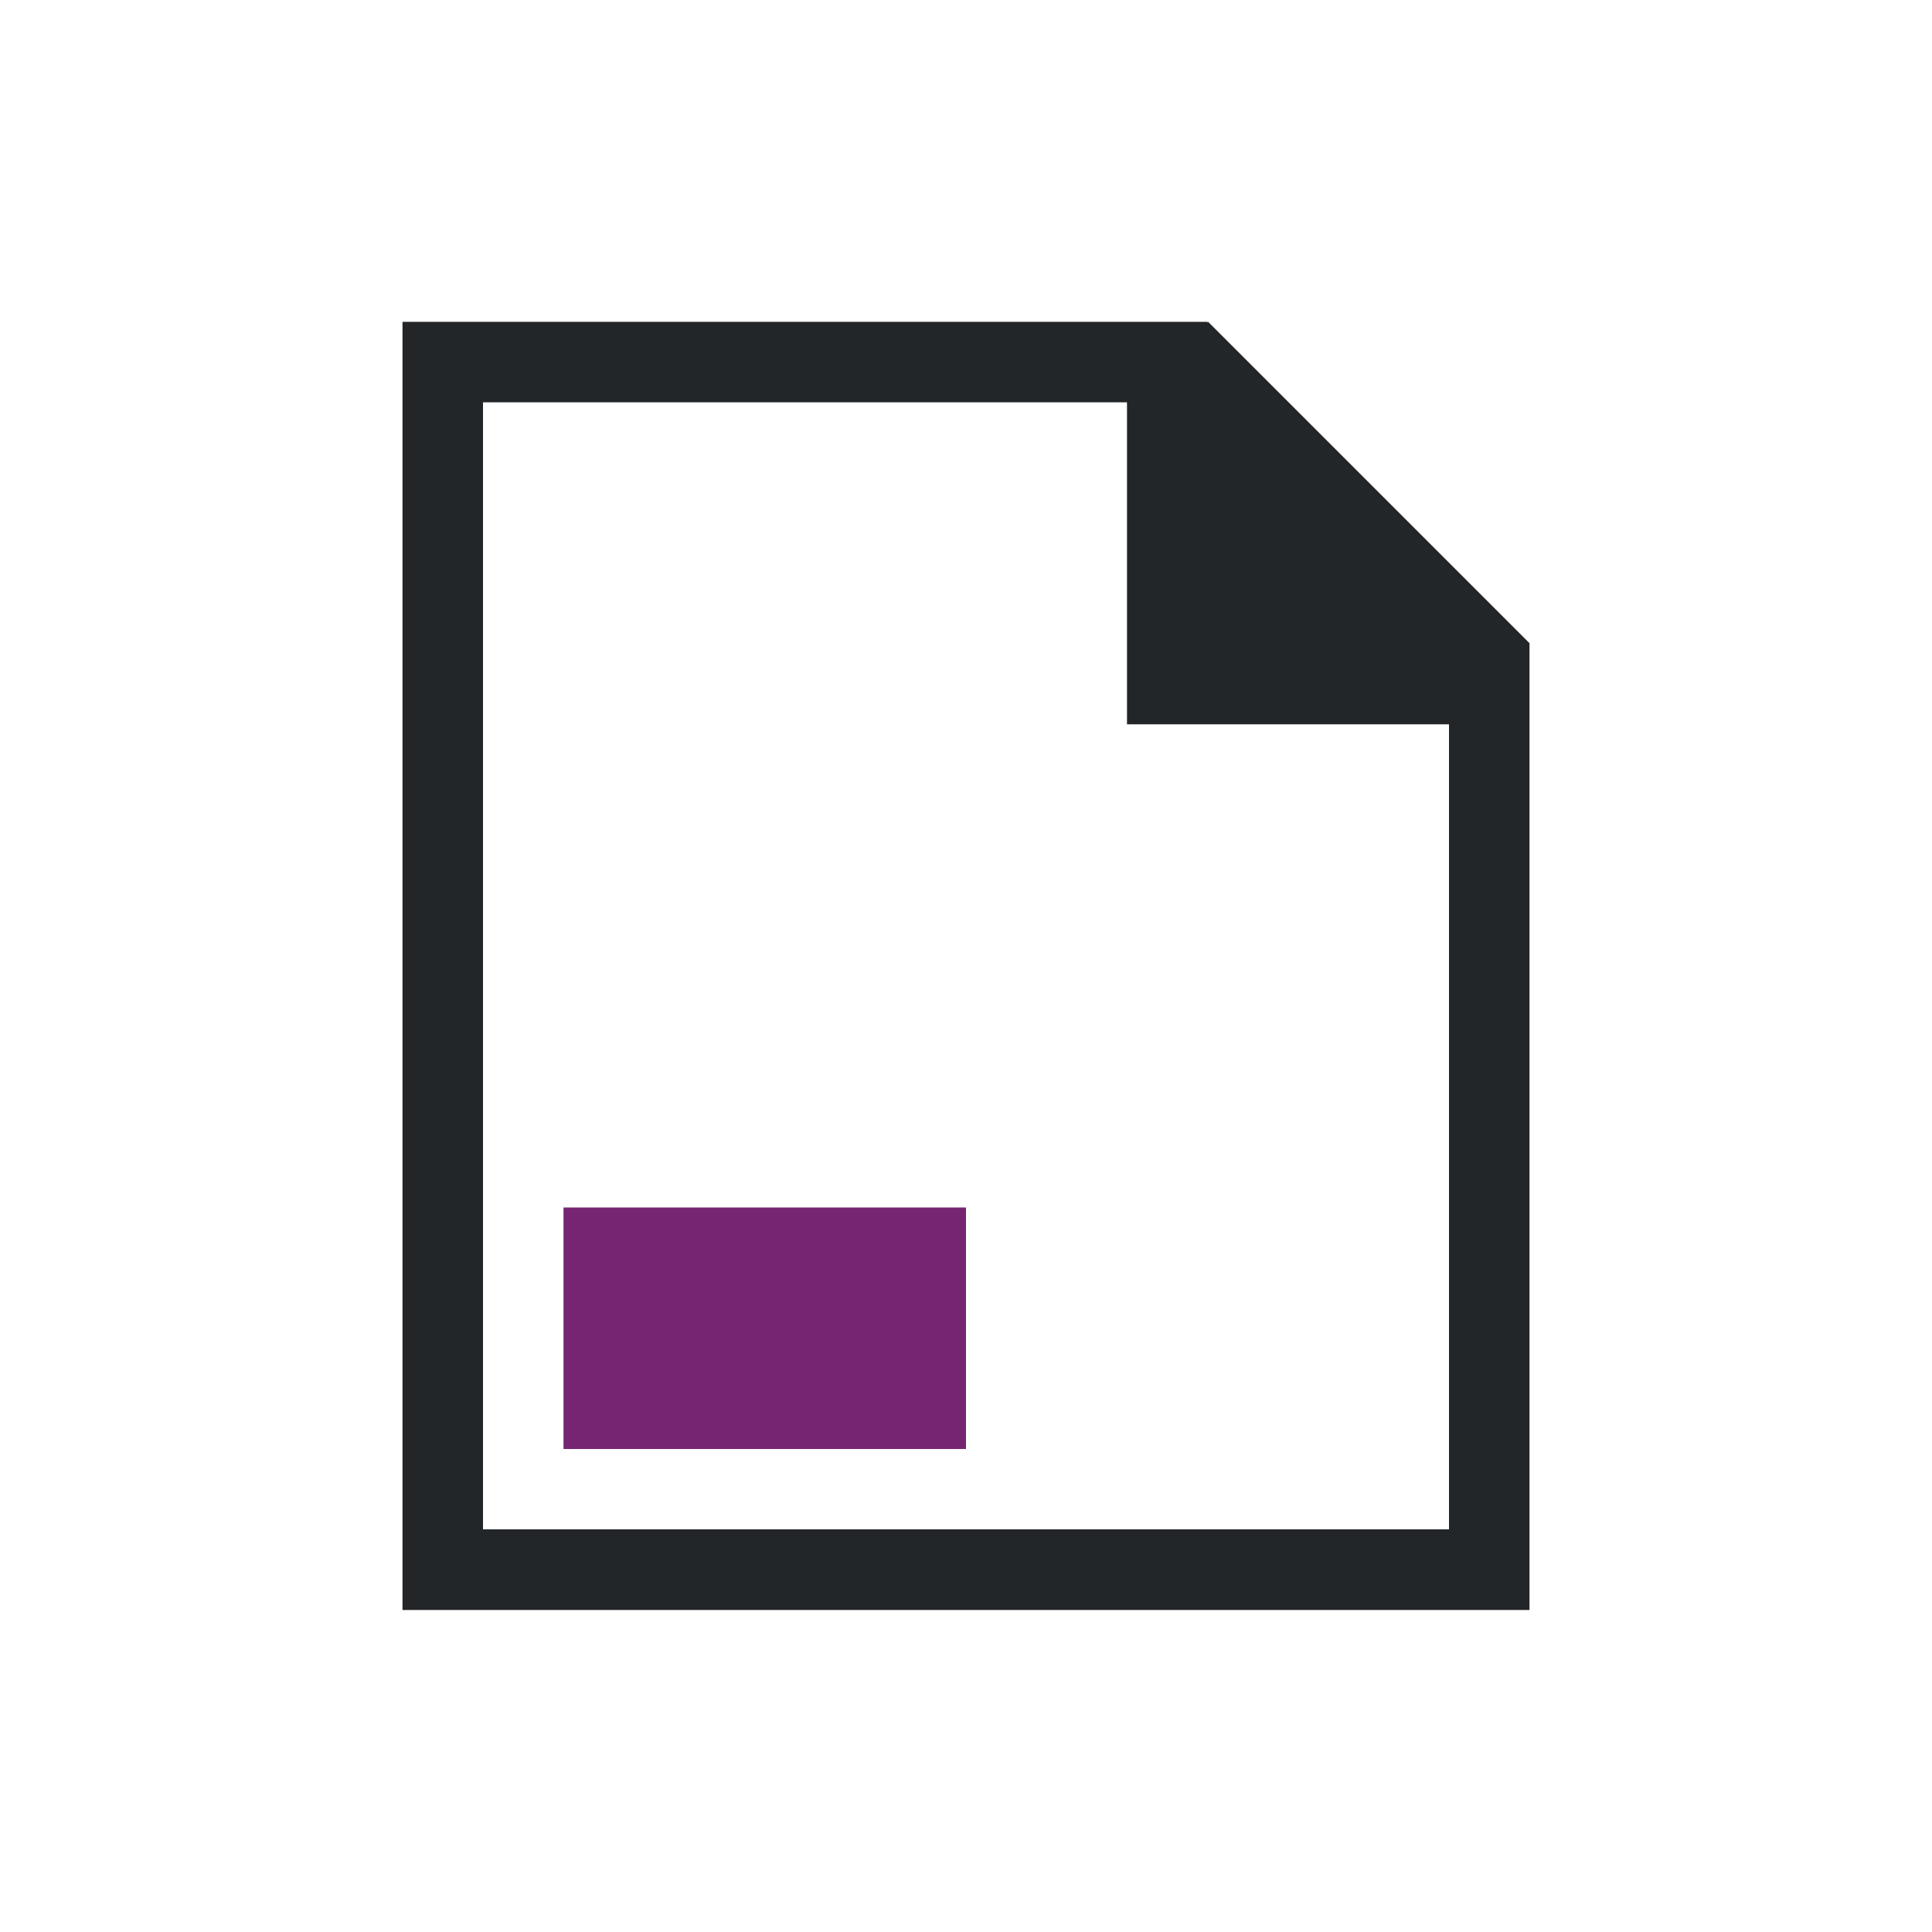
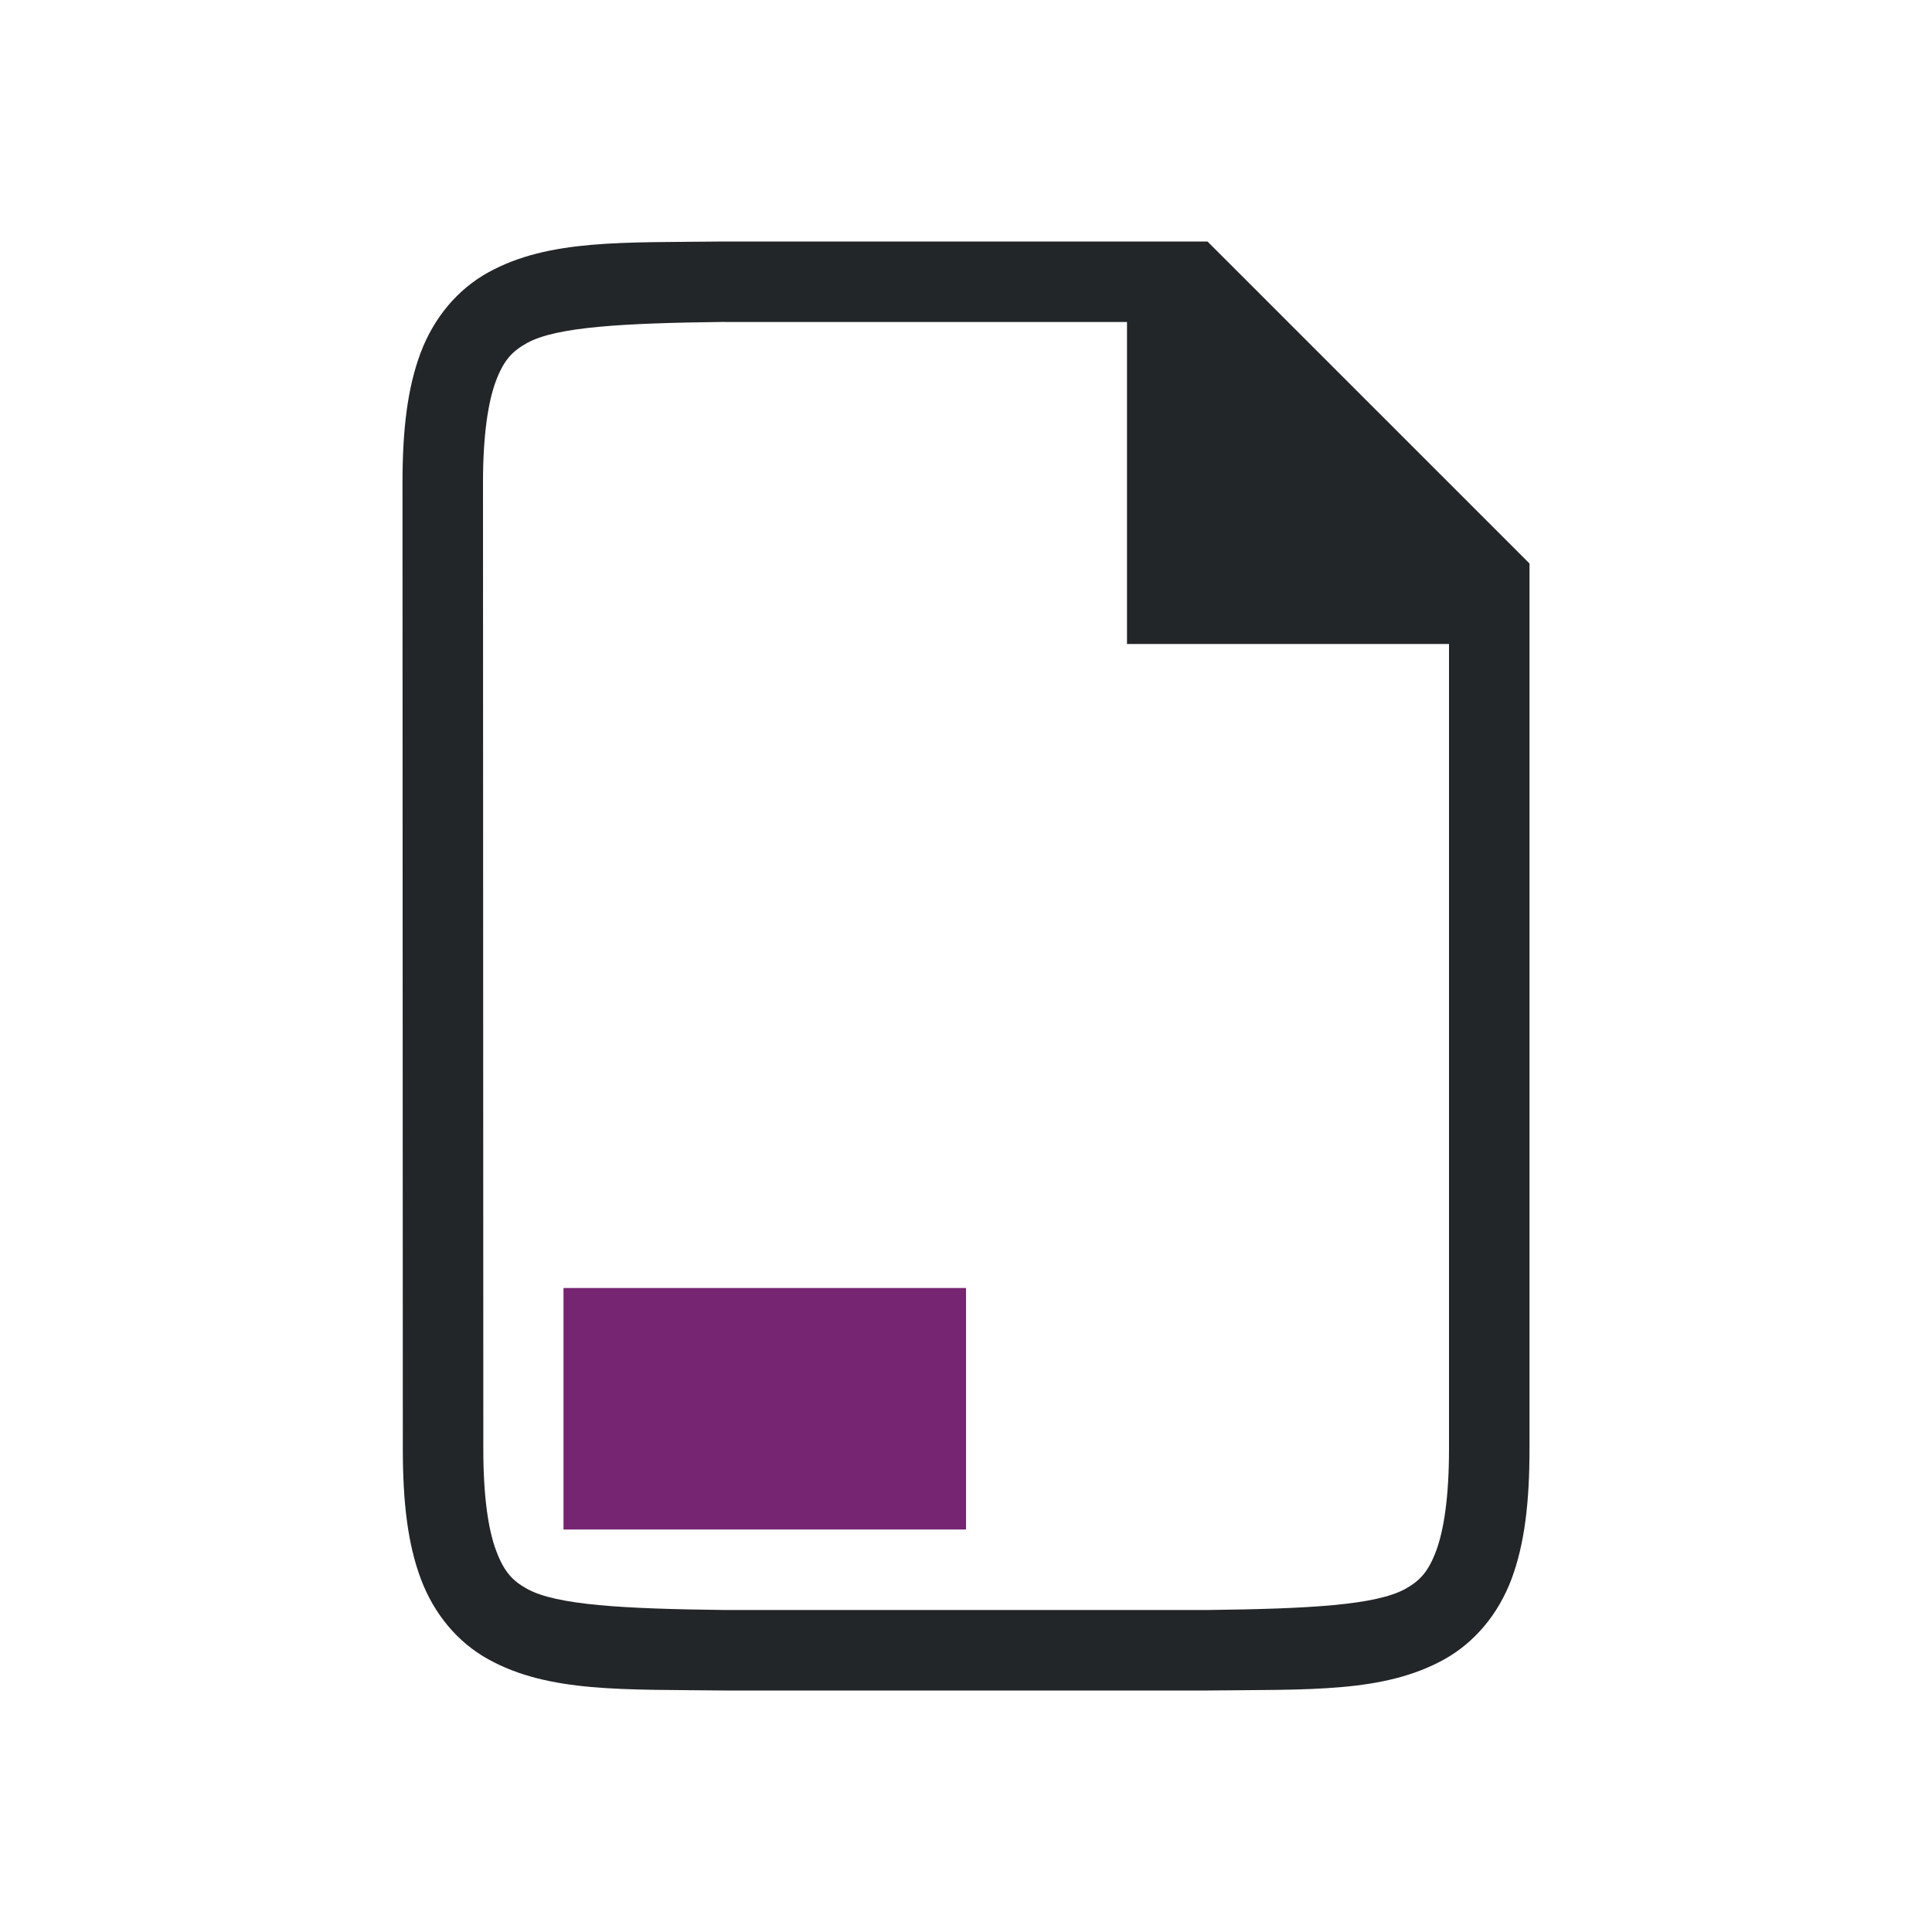
- <svg xmlns="http://www.w3.org/2000/svg" viewBox="0 0 24 24">
-   <path d="m5 3.998v16.0.002h1 12 1v-10.594-1.406-.01l-3.992-3.992-.008.01v-.01h-1-8zm1 1h8v3 1h4v10h-12z" fill="#232629" />
-   <path d="m7 15v3h5v-3z" fill="#762572" />
+ <svg xmlns="http://www.w3.org/2000/svg" viewBox="0 0 24 24" version="1.1" id="svg6">
+   <defs id="defs10" />
+   <path d="m 7,16 v 3 h 5 v -3 z" id="path4" style="fill:#762572" />
+   <path d="m 8.995,3 c -1.258,0.015 -2.179,-0.031 -2.932,0.385 -0.376,0.208 -0.673,0.559 -0.838,0.998 -0.165,0.439 -0.225,0.96 -0.225,1.617 L 5.004,18 c 2.1e-4,0.658 0.06,1.179 0.225,1.617 0.165,0.439 0.462,0.789 0.838,0.996 C 6.819,21.028 7.74,20.985 8.999,21 h 0.002 6.001 0.004 c 1.258,-0.015 2.179,0.031 2.932,-0.385 0.376,-0.208 0.673,-0.559 0.838,-0.998 C 18.94,19.179 19,18.658 19,18 L 19,7 l -4,-4 H 8.998 Z m 0.006,1 H 14 v 4 h 4 L 18,18 c -1.5e-5,0.592 -0.063,1.006 -0.16,1.266 -0.098,0.26 -0.201,0.371 -0.385,0.473 C 17.089,19.94 16.258,19.985 14.999,20 h -5.989 -0.006 c -1.259,-0.015 -2.089,-0.06 -2.455,-0.262 -0.183,-0.101 -0.287,-0.213 -0.385,-0.473 C 6.066,19.006 6.004,18.592 6.004,18 l -0.004,-12 c -1.898e-4,-0.592 0.063,-1.006 0.16,-1.266 0.098,-0.26 0.203,-0.371 0.387,-0.473 0.366,-0.202 1.195,-0.247 2.453,-0.262 z" id="path2732-8-9-9" style="color:#000000;font-style:normal;font-variant:normal;font-weight:normal;font-stretch:normal;font-size:medium;line-height:normal;font-family:sans-serif;font-variant-ligatures:normal;font-variant-position:normal;font-variant-caps:normal;font-variant-numeric:normal;font-variant-alternates:normal;font-feature-settings:normal;text-indent:0;text-align:start;text-decoration:none;text-decoration-line:none;text-decoration-style:solid;text-decoration-color:#000000;letter-spacing:normal;word-spacing:normal;text-transform:none;writing-mode:lr-tb;direction:ltr;text-orientation:mixed;dominant-baseline:auto;baseline-shift:baseline;text-anchor:start;white-space:normal;shape-padding:0;clip-rule:nonzero;display:inline;overflow:visible;visibility:visible;opacity:1;isolation:auto;mix-blend-mode:normal;color-interpolation:sRGB;color-interpolation-filters:linearRGB;solid-color:#000000;solid-opacity:1;vector-effect:none;fill:#232629;fill-opacity:1;fill-rule:nonzero;stroke:none;stroke-width:1;stroke-linecap:butt;stroke-linejoin:miter;stroke-miterlimit:4;stroke-dasharray:none;stroke-dashoffset:0;stroke-opacity:1;marker:none;color-rendering:auto;image-rendering:auto;shape-rendering:auto;text-rendering:auto;enable-background:accumulate" />
</svg>
